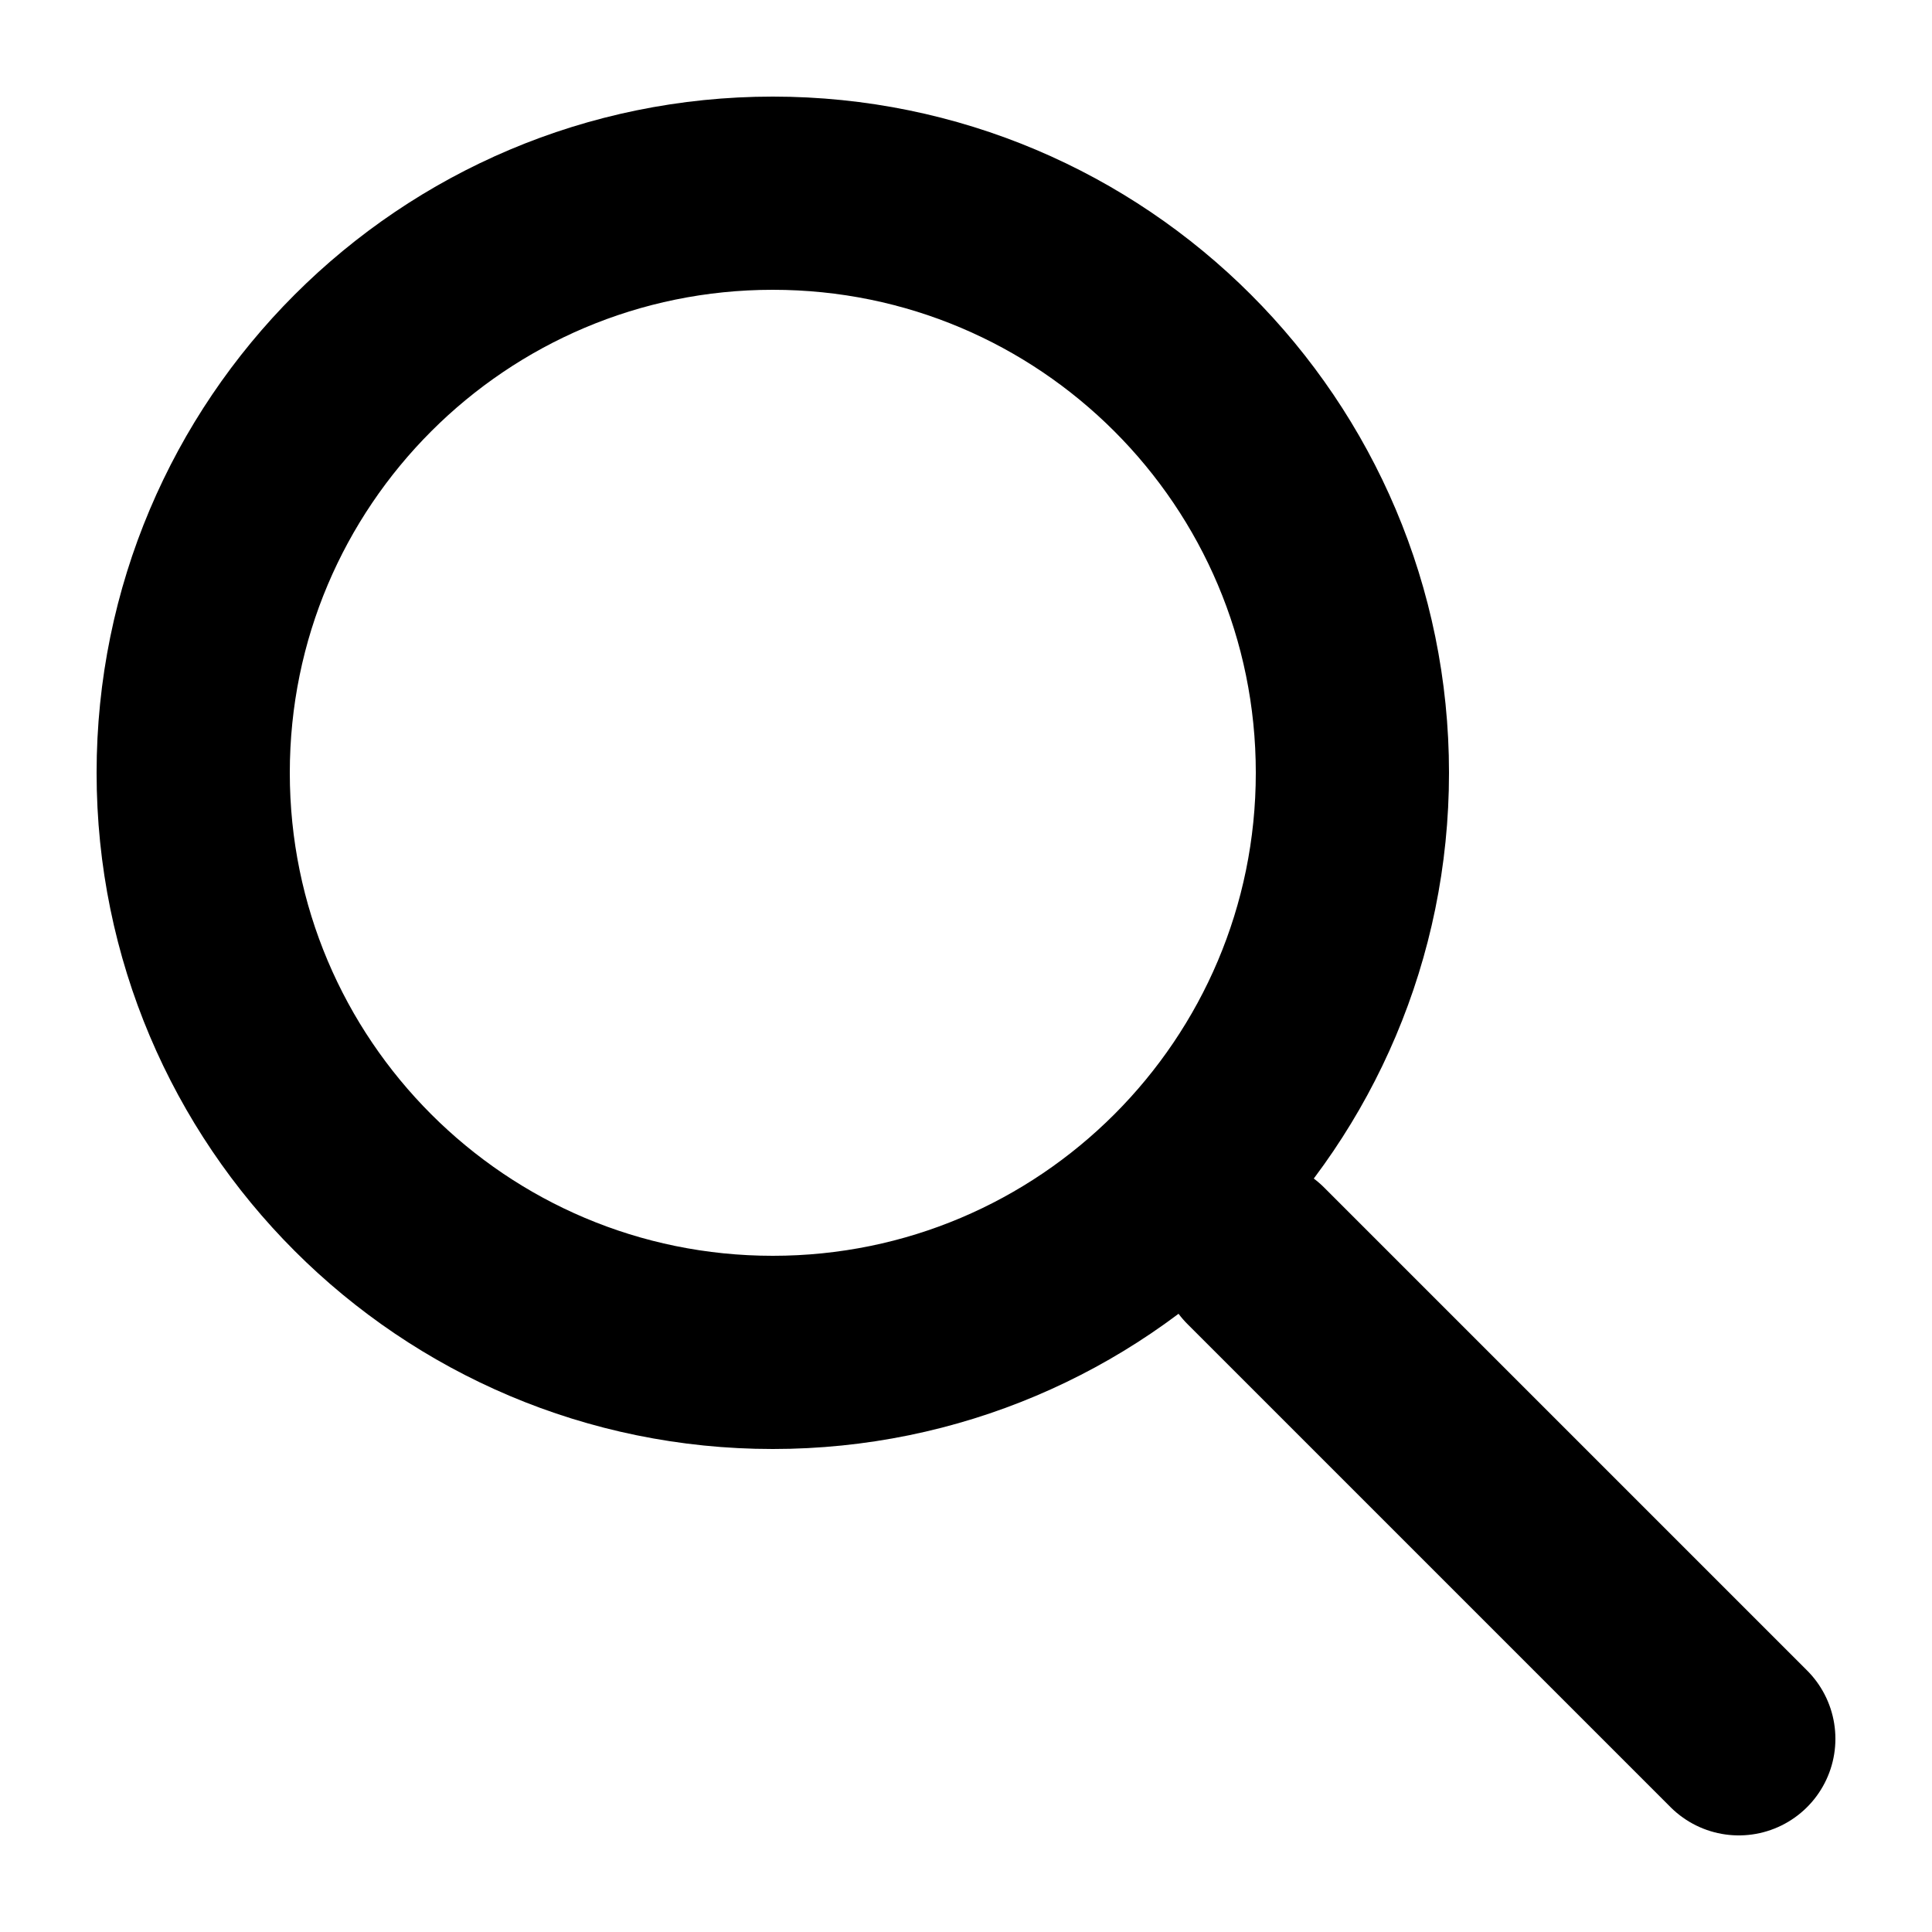
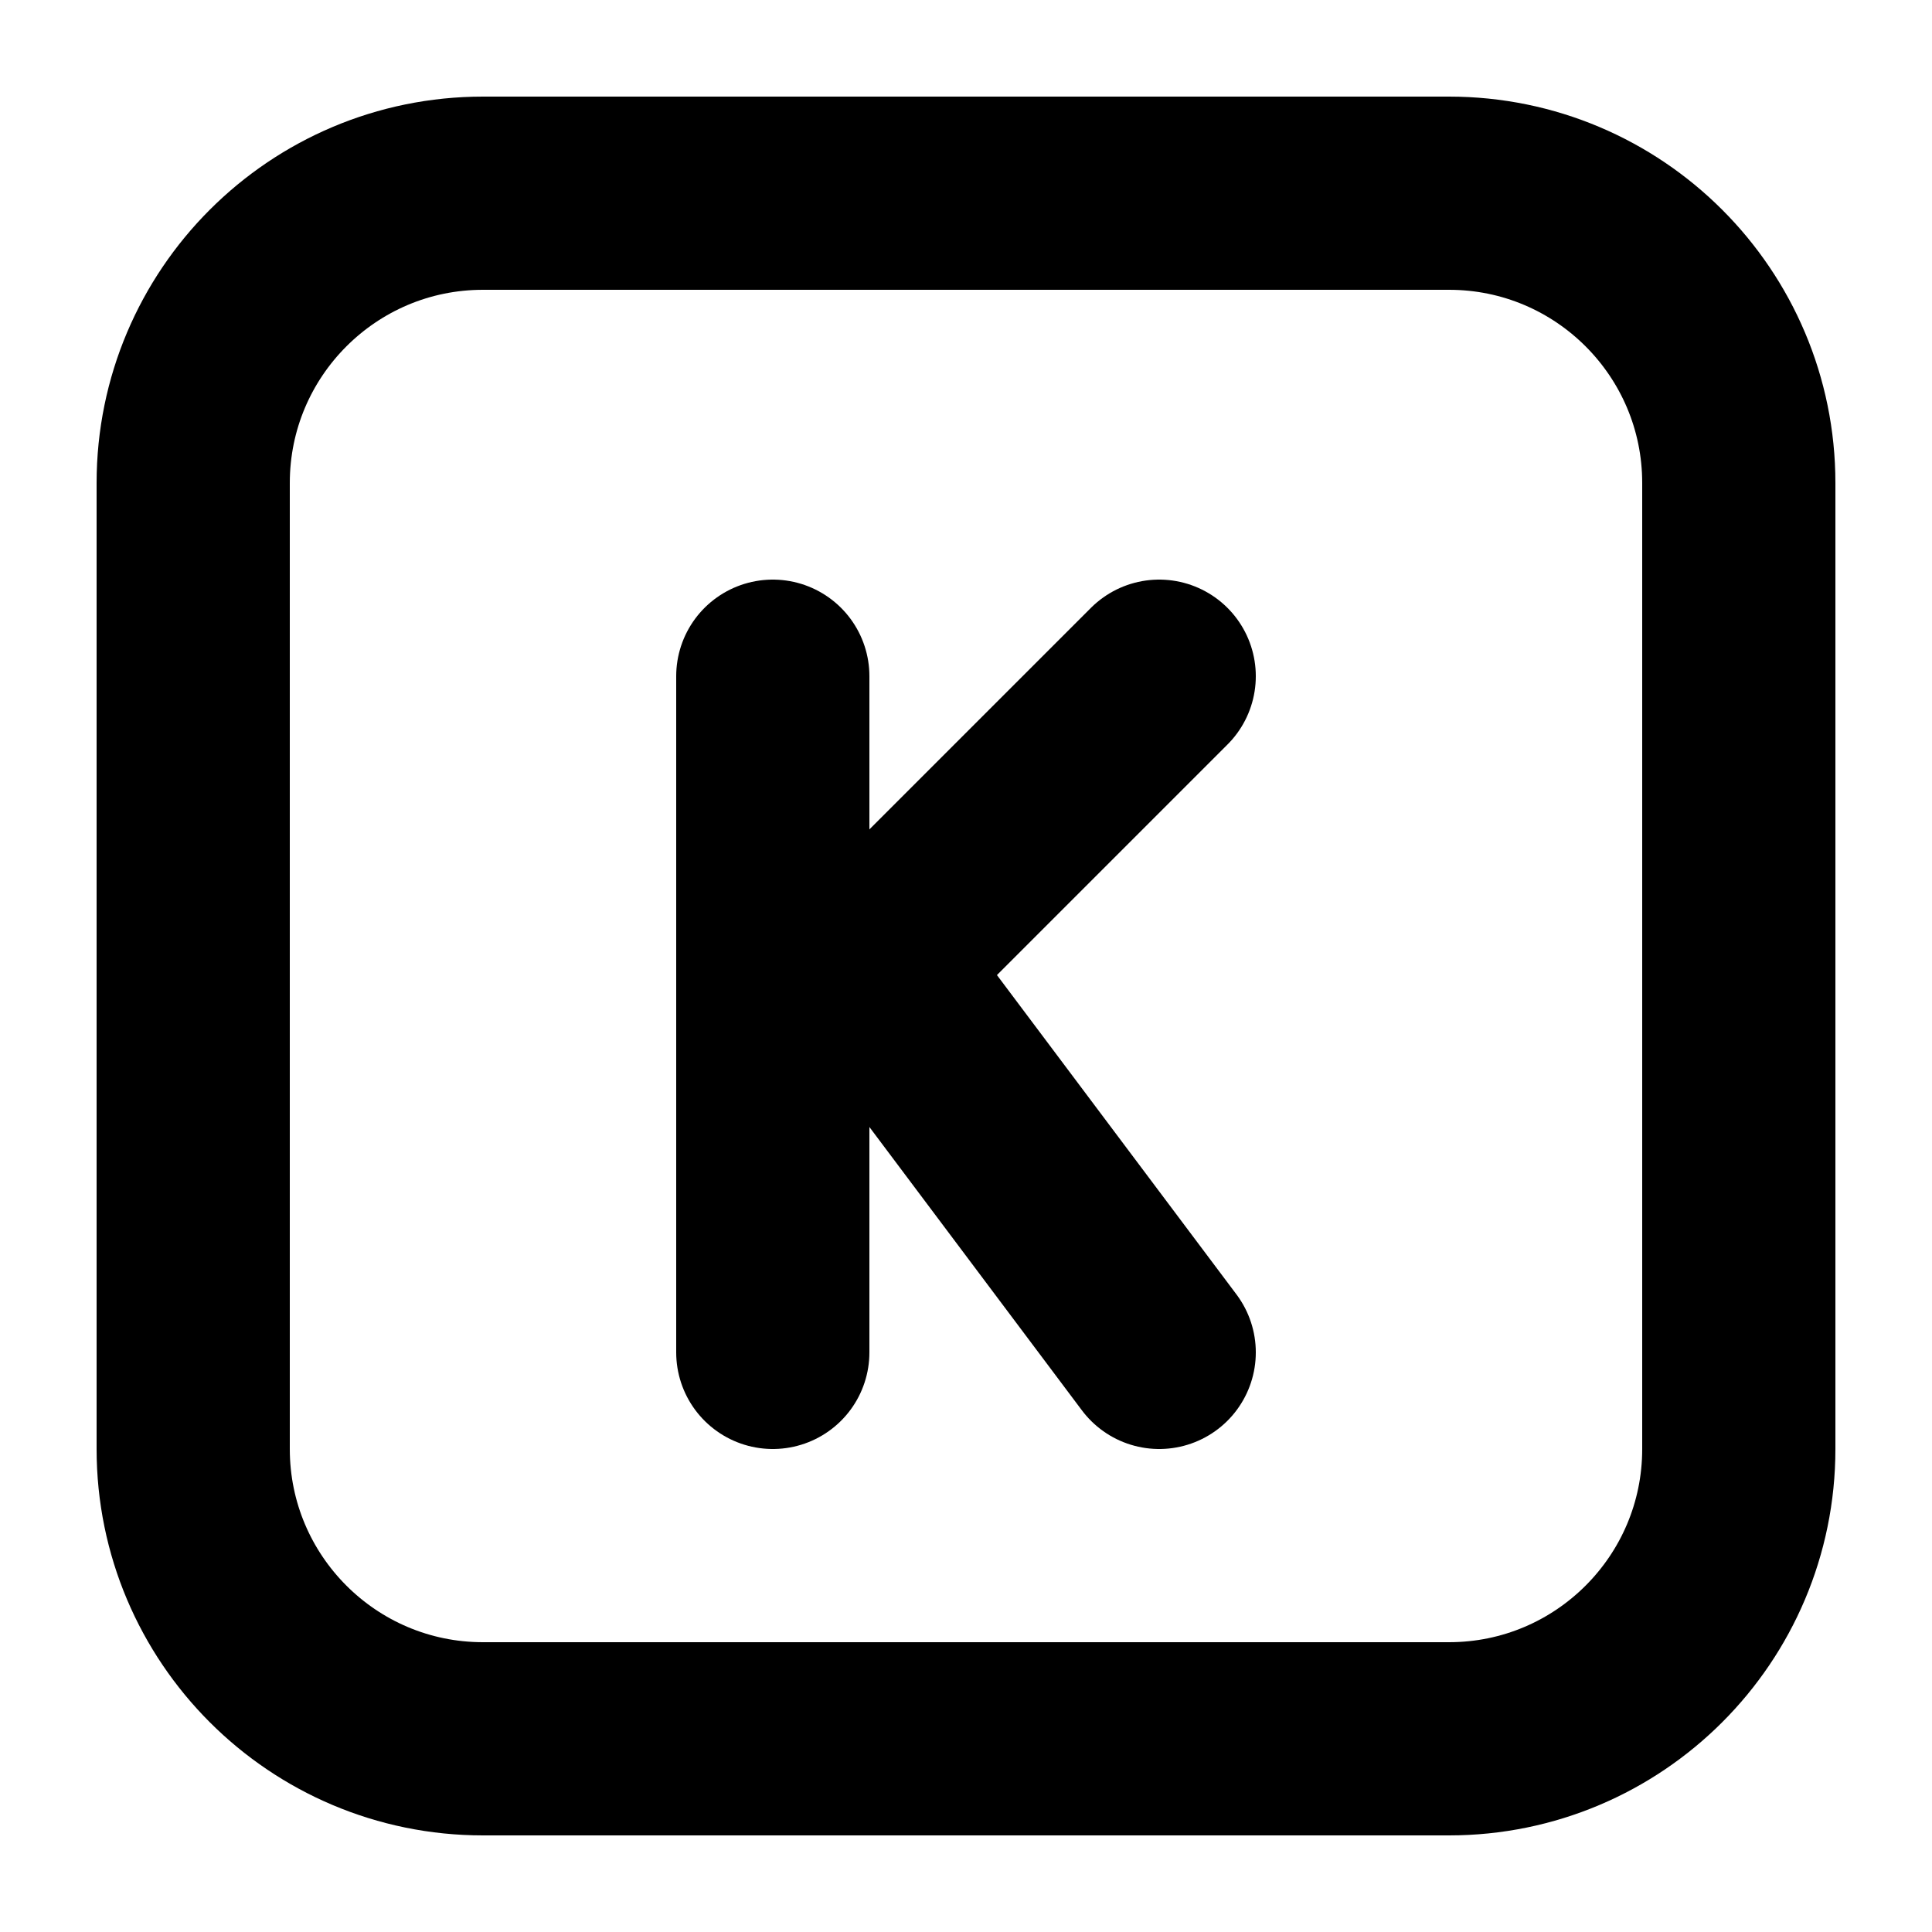
<svg xmlns="http://www.w3.org/2000/svg" viewBox="0 0 100 100">
-   <circle cx="40" cy="40" r="30" stroke="black" stroke-width="10" fill="none" />
-   <line x1="65" y1="65" x2="90" y2="90" stroke="black" stroke-width="10" stroke-linecap="round" />
+   <rect x="10" y="10" width="80" height="80" rx="15" ry="15" stroke="black" stroke-width="10" fill="none" />
+   <line x1="40" y1="35" x2="40" y2="70" stroke="black" stroke-width="10" stroke-linecap="round" />
+   <line x1="45" y1="50" x2="60" y2="35" stroke="black" stroke-width="10" stroke-linecap="round" />
+   <line x1="45" y1="50" x2="60" y2="70" stroke="black" stroke-width="10" stroke-linecap="round" />
</svg>
